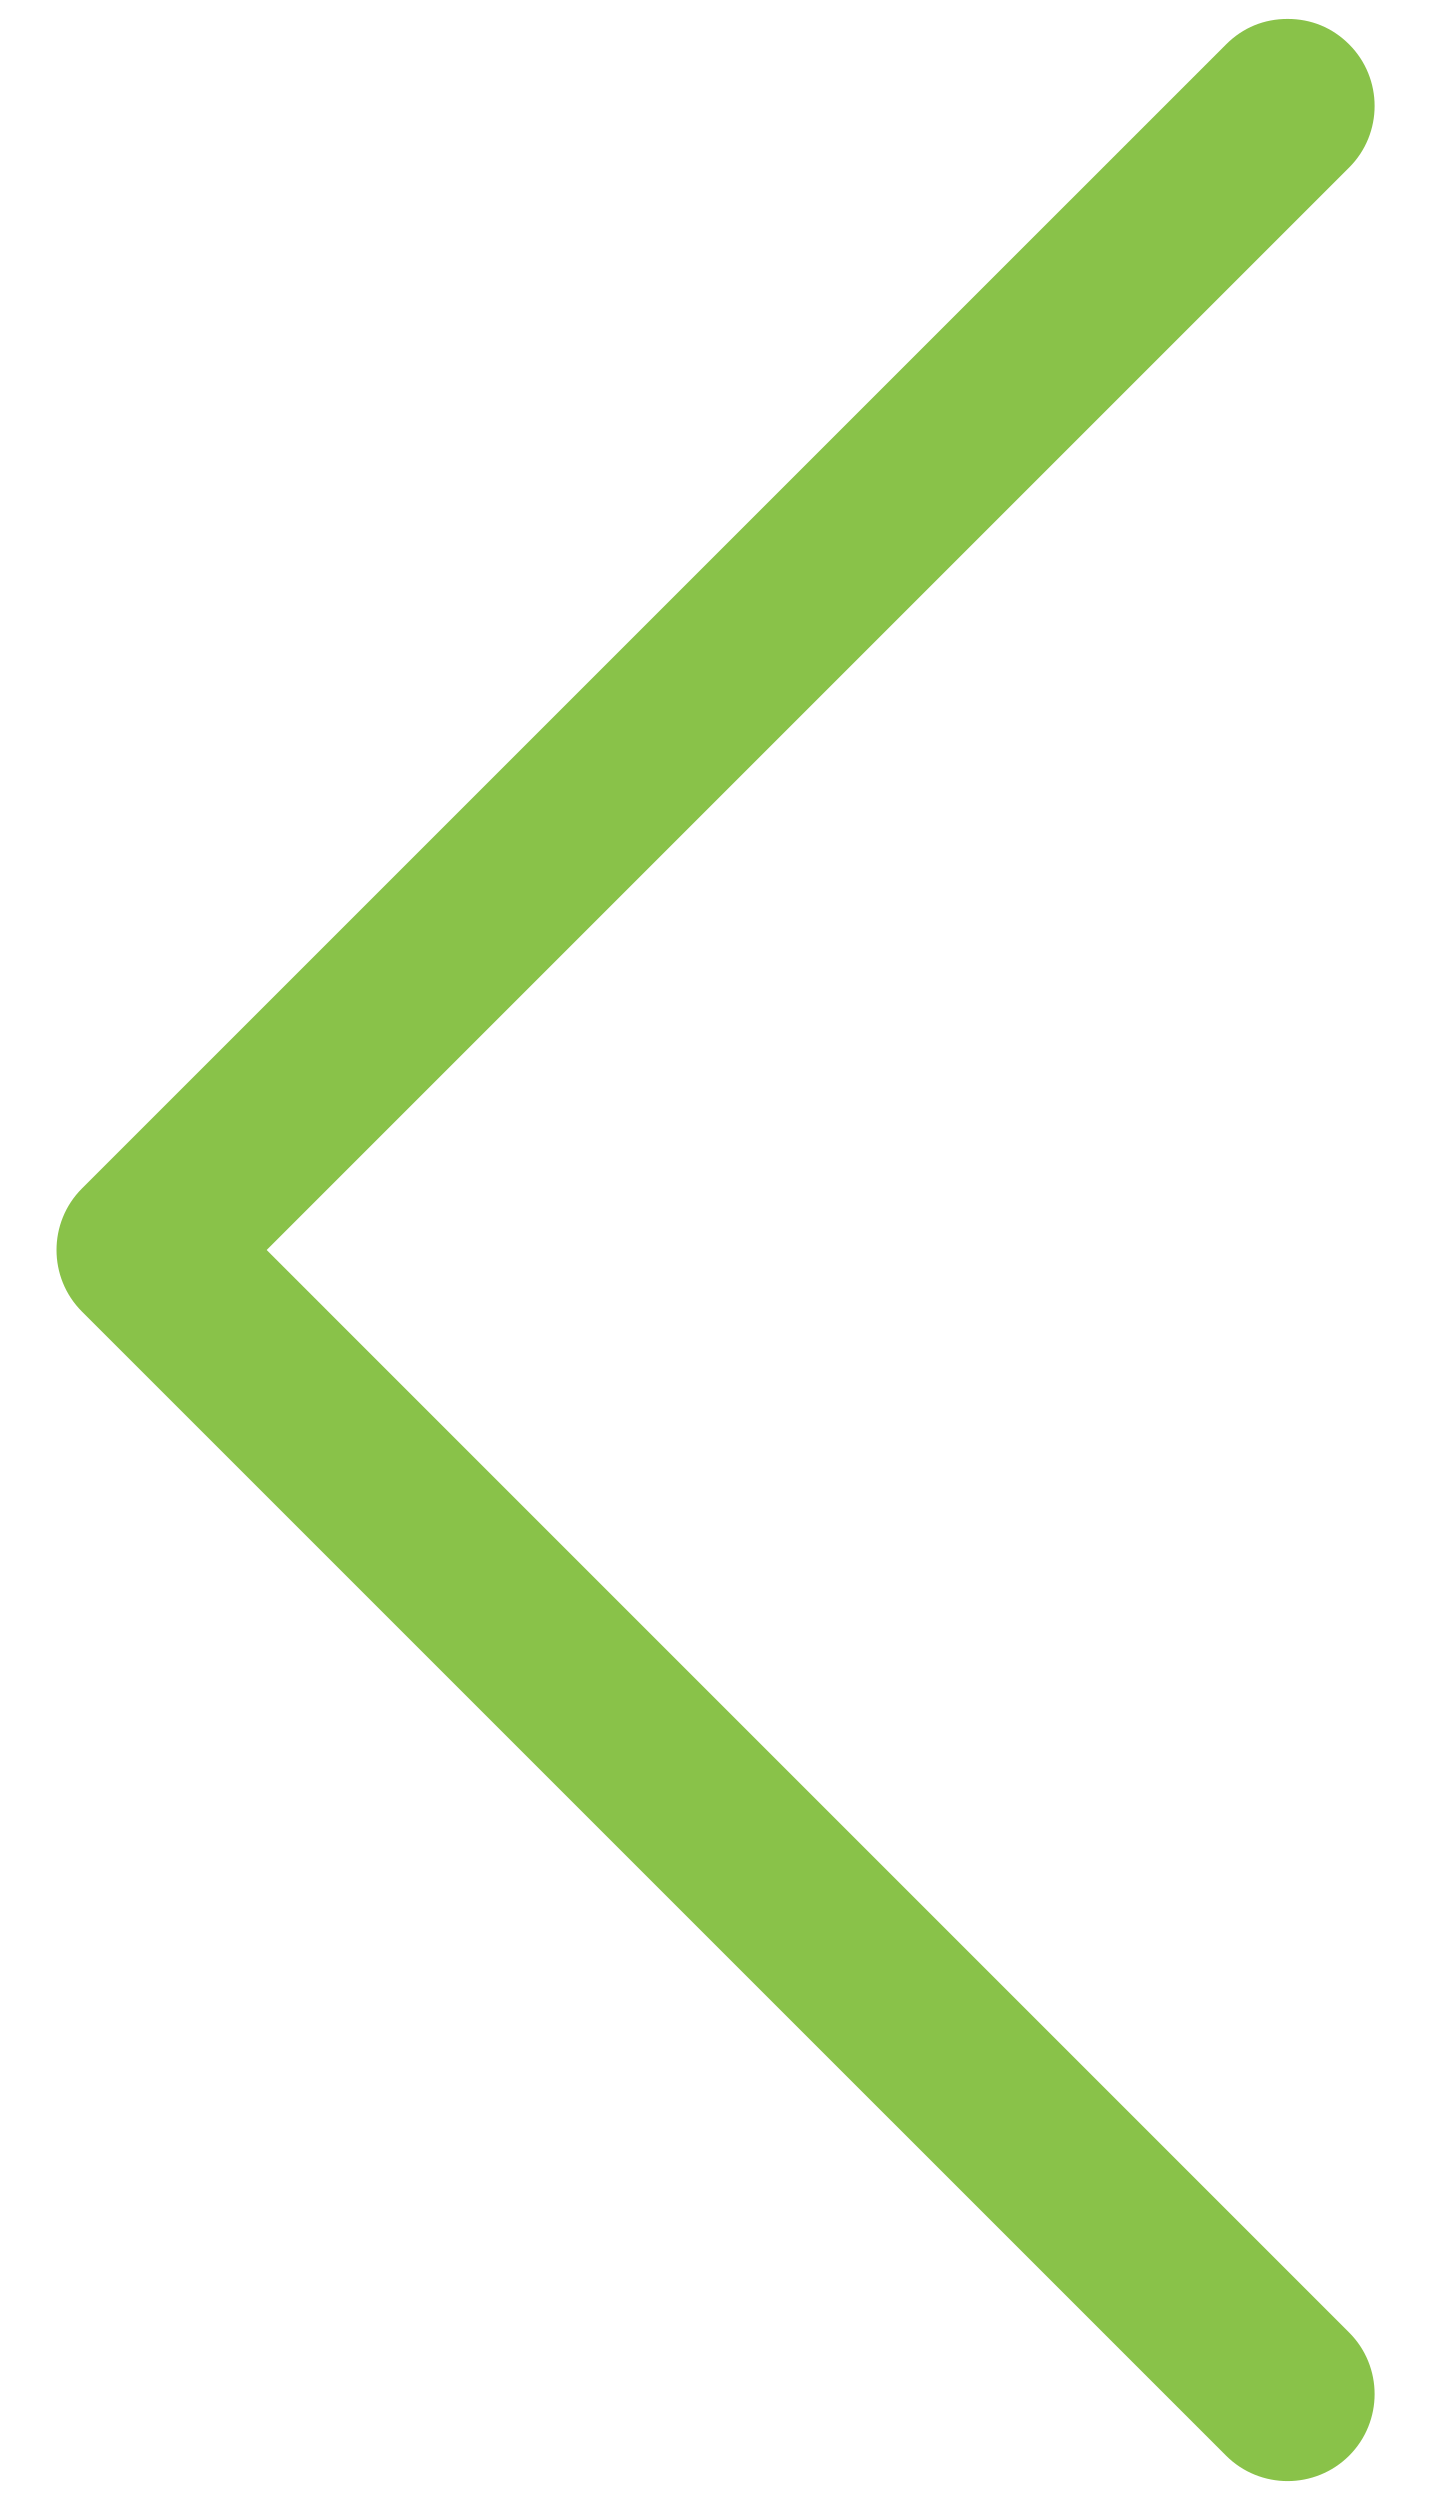
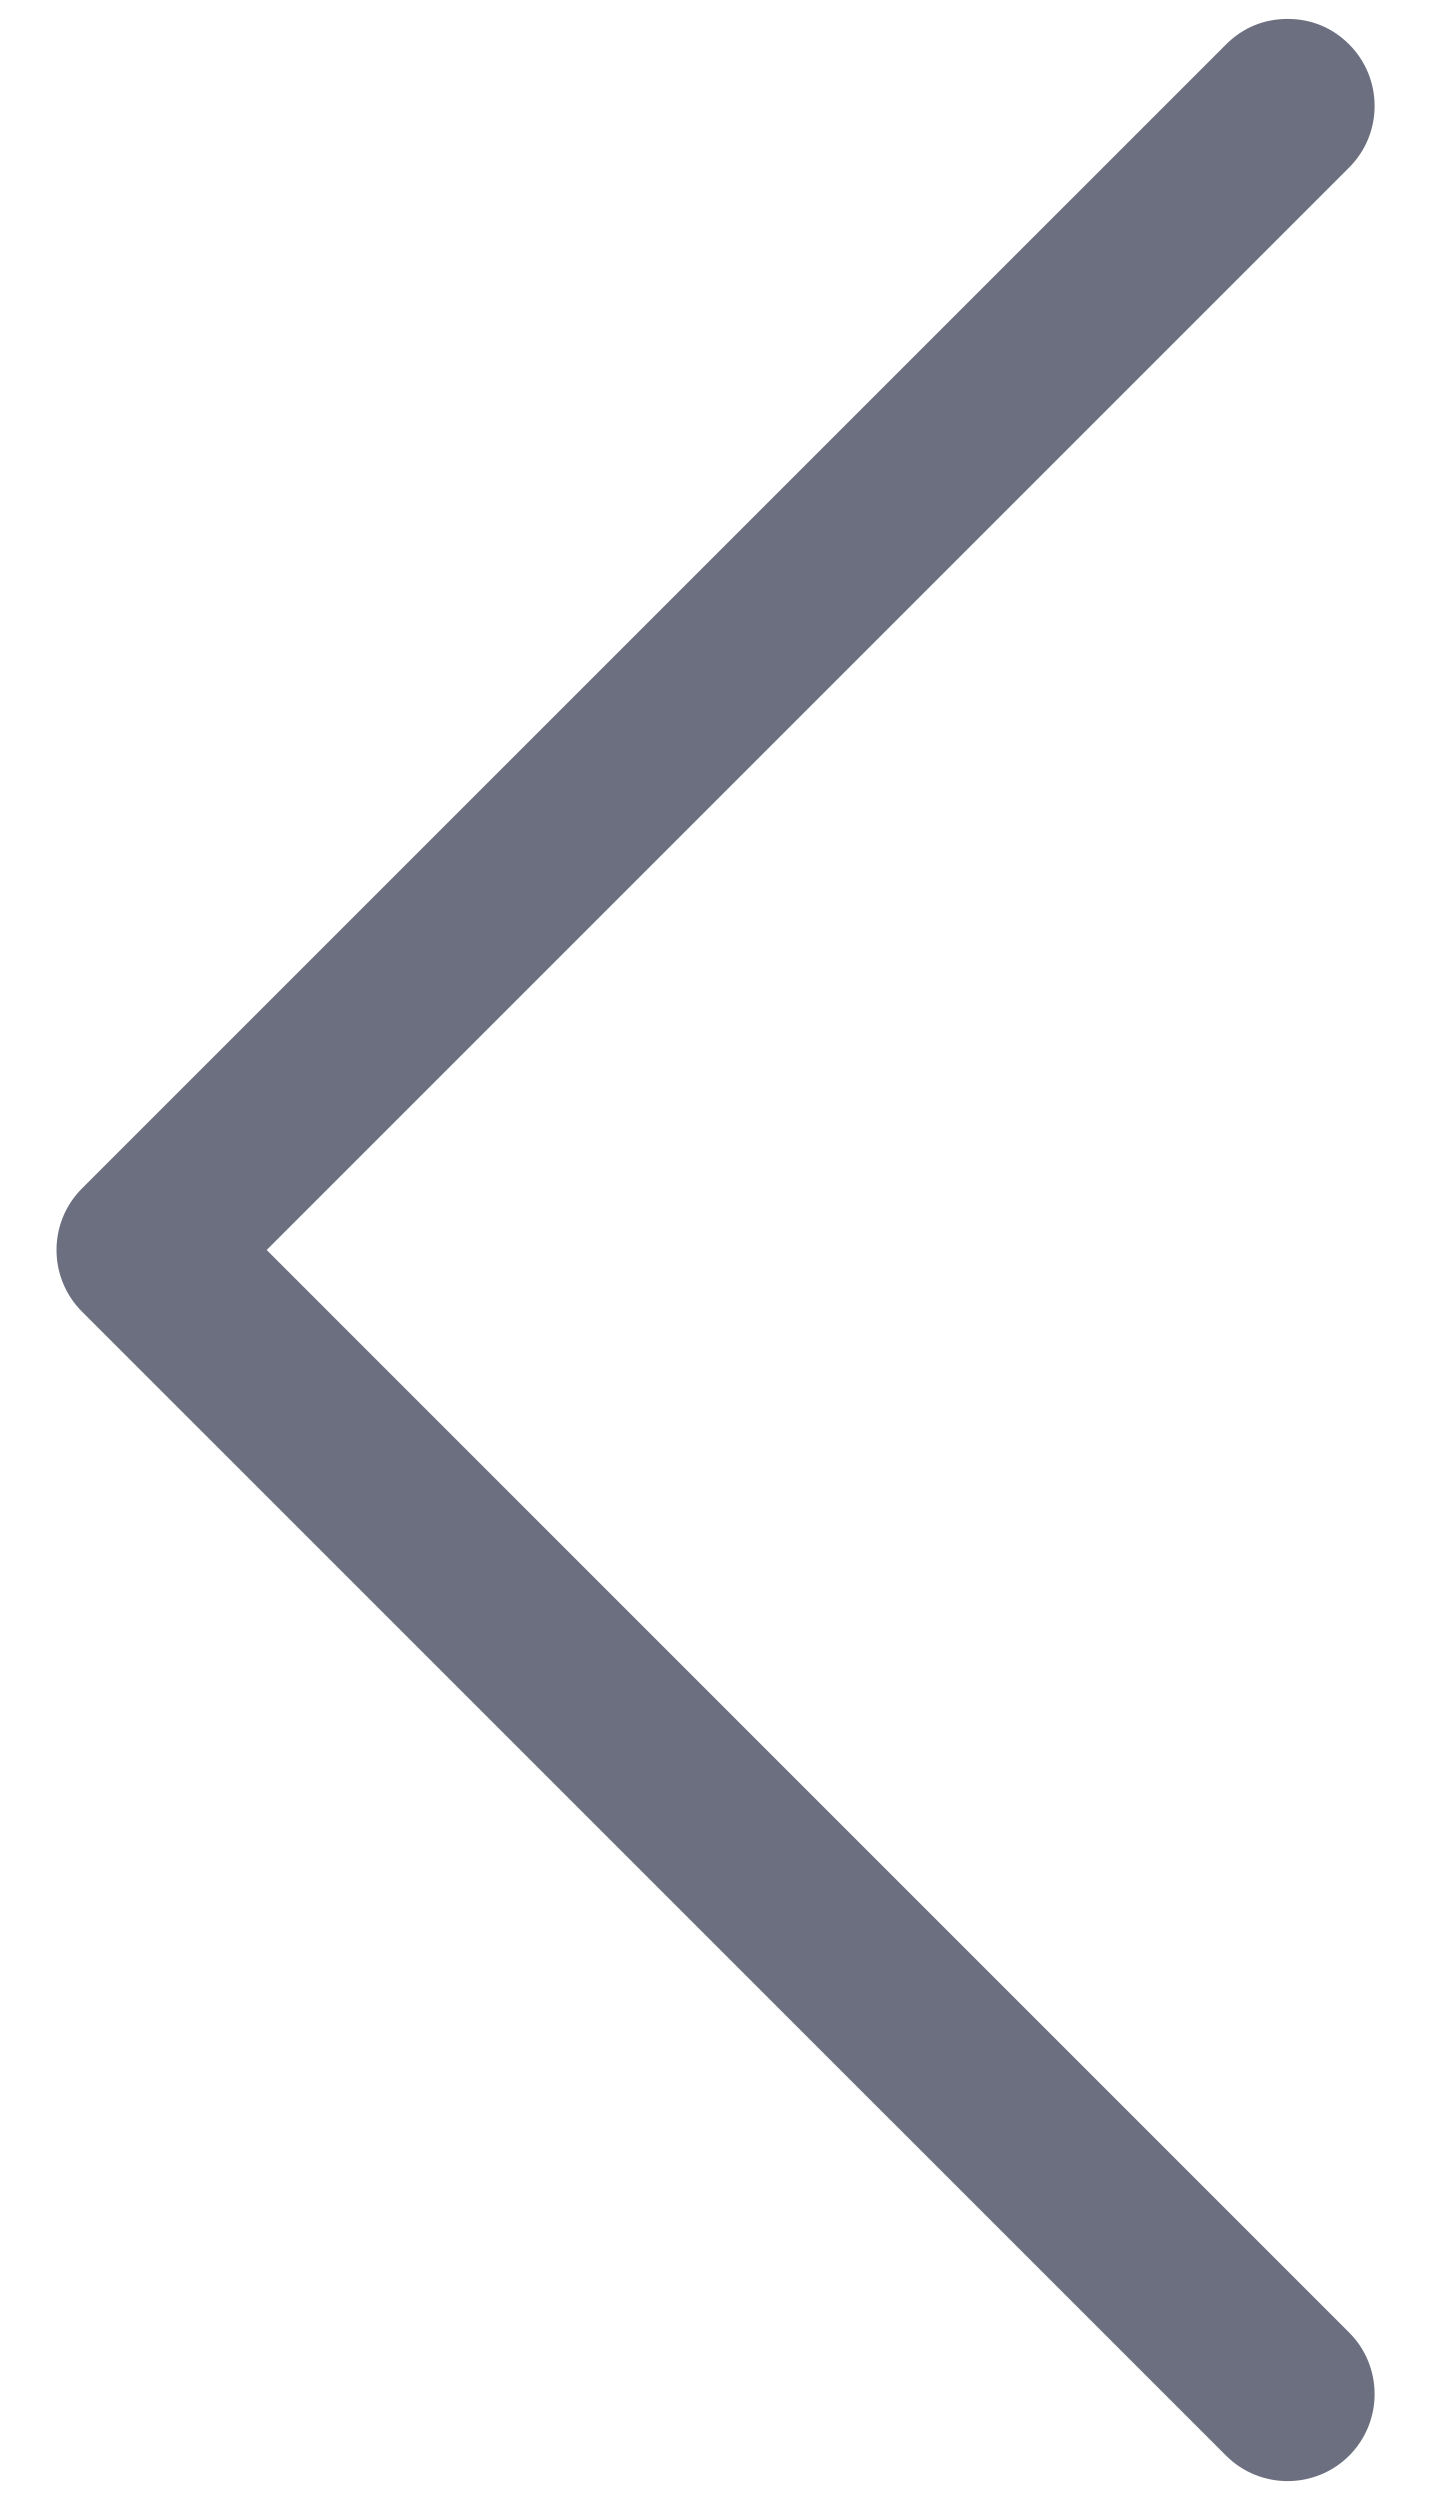
<svg xmlns="http://www.w3.org/2000/svg" width="24" height="42" viewBox="0 0 24 42" fill="none">
-   <path d="M20.598 0.746C20.883 0.461 21.239 0.318 21.632 0.318C22.024 0.318 22.381 0.461 22.666 0.746C23.236 1.317 23.236 2.244 22.666 2.814L4.48 21L22.666 39.187C23.236 39.757 23.236 40.684 22.666 41.255C22.095 41.825 21.168 41.825 20.598 41.255L1.377 22.035C0.807 21.464 0.807 20.537 1.377 19.966L20.598 0.746Z" fill="#89C249" />
+   <path d="M20.598 0.746C20.883 0.461 21.239 0.318 21.632 0.318C22.024 0.318 22.381 0.461 22.666 0.746C23.236 1.317 23.236 2.244 22.666 2.814L4.48 21L22.666 39.187C23.236 39.757 23.236 40.684 22.666 41.255C22.095 41.825 21.168 41.825 20.598 41.255L1.377 22.035C0.807 21.464 0.807 20.537 1.377 19.966L20.598 0.746Z" fill="#6C6F7F" />
</svg>
